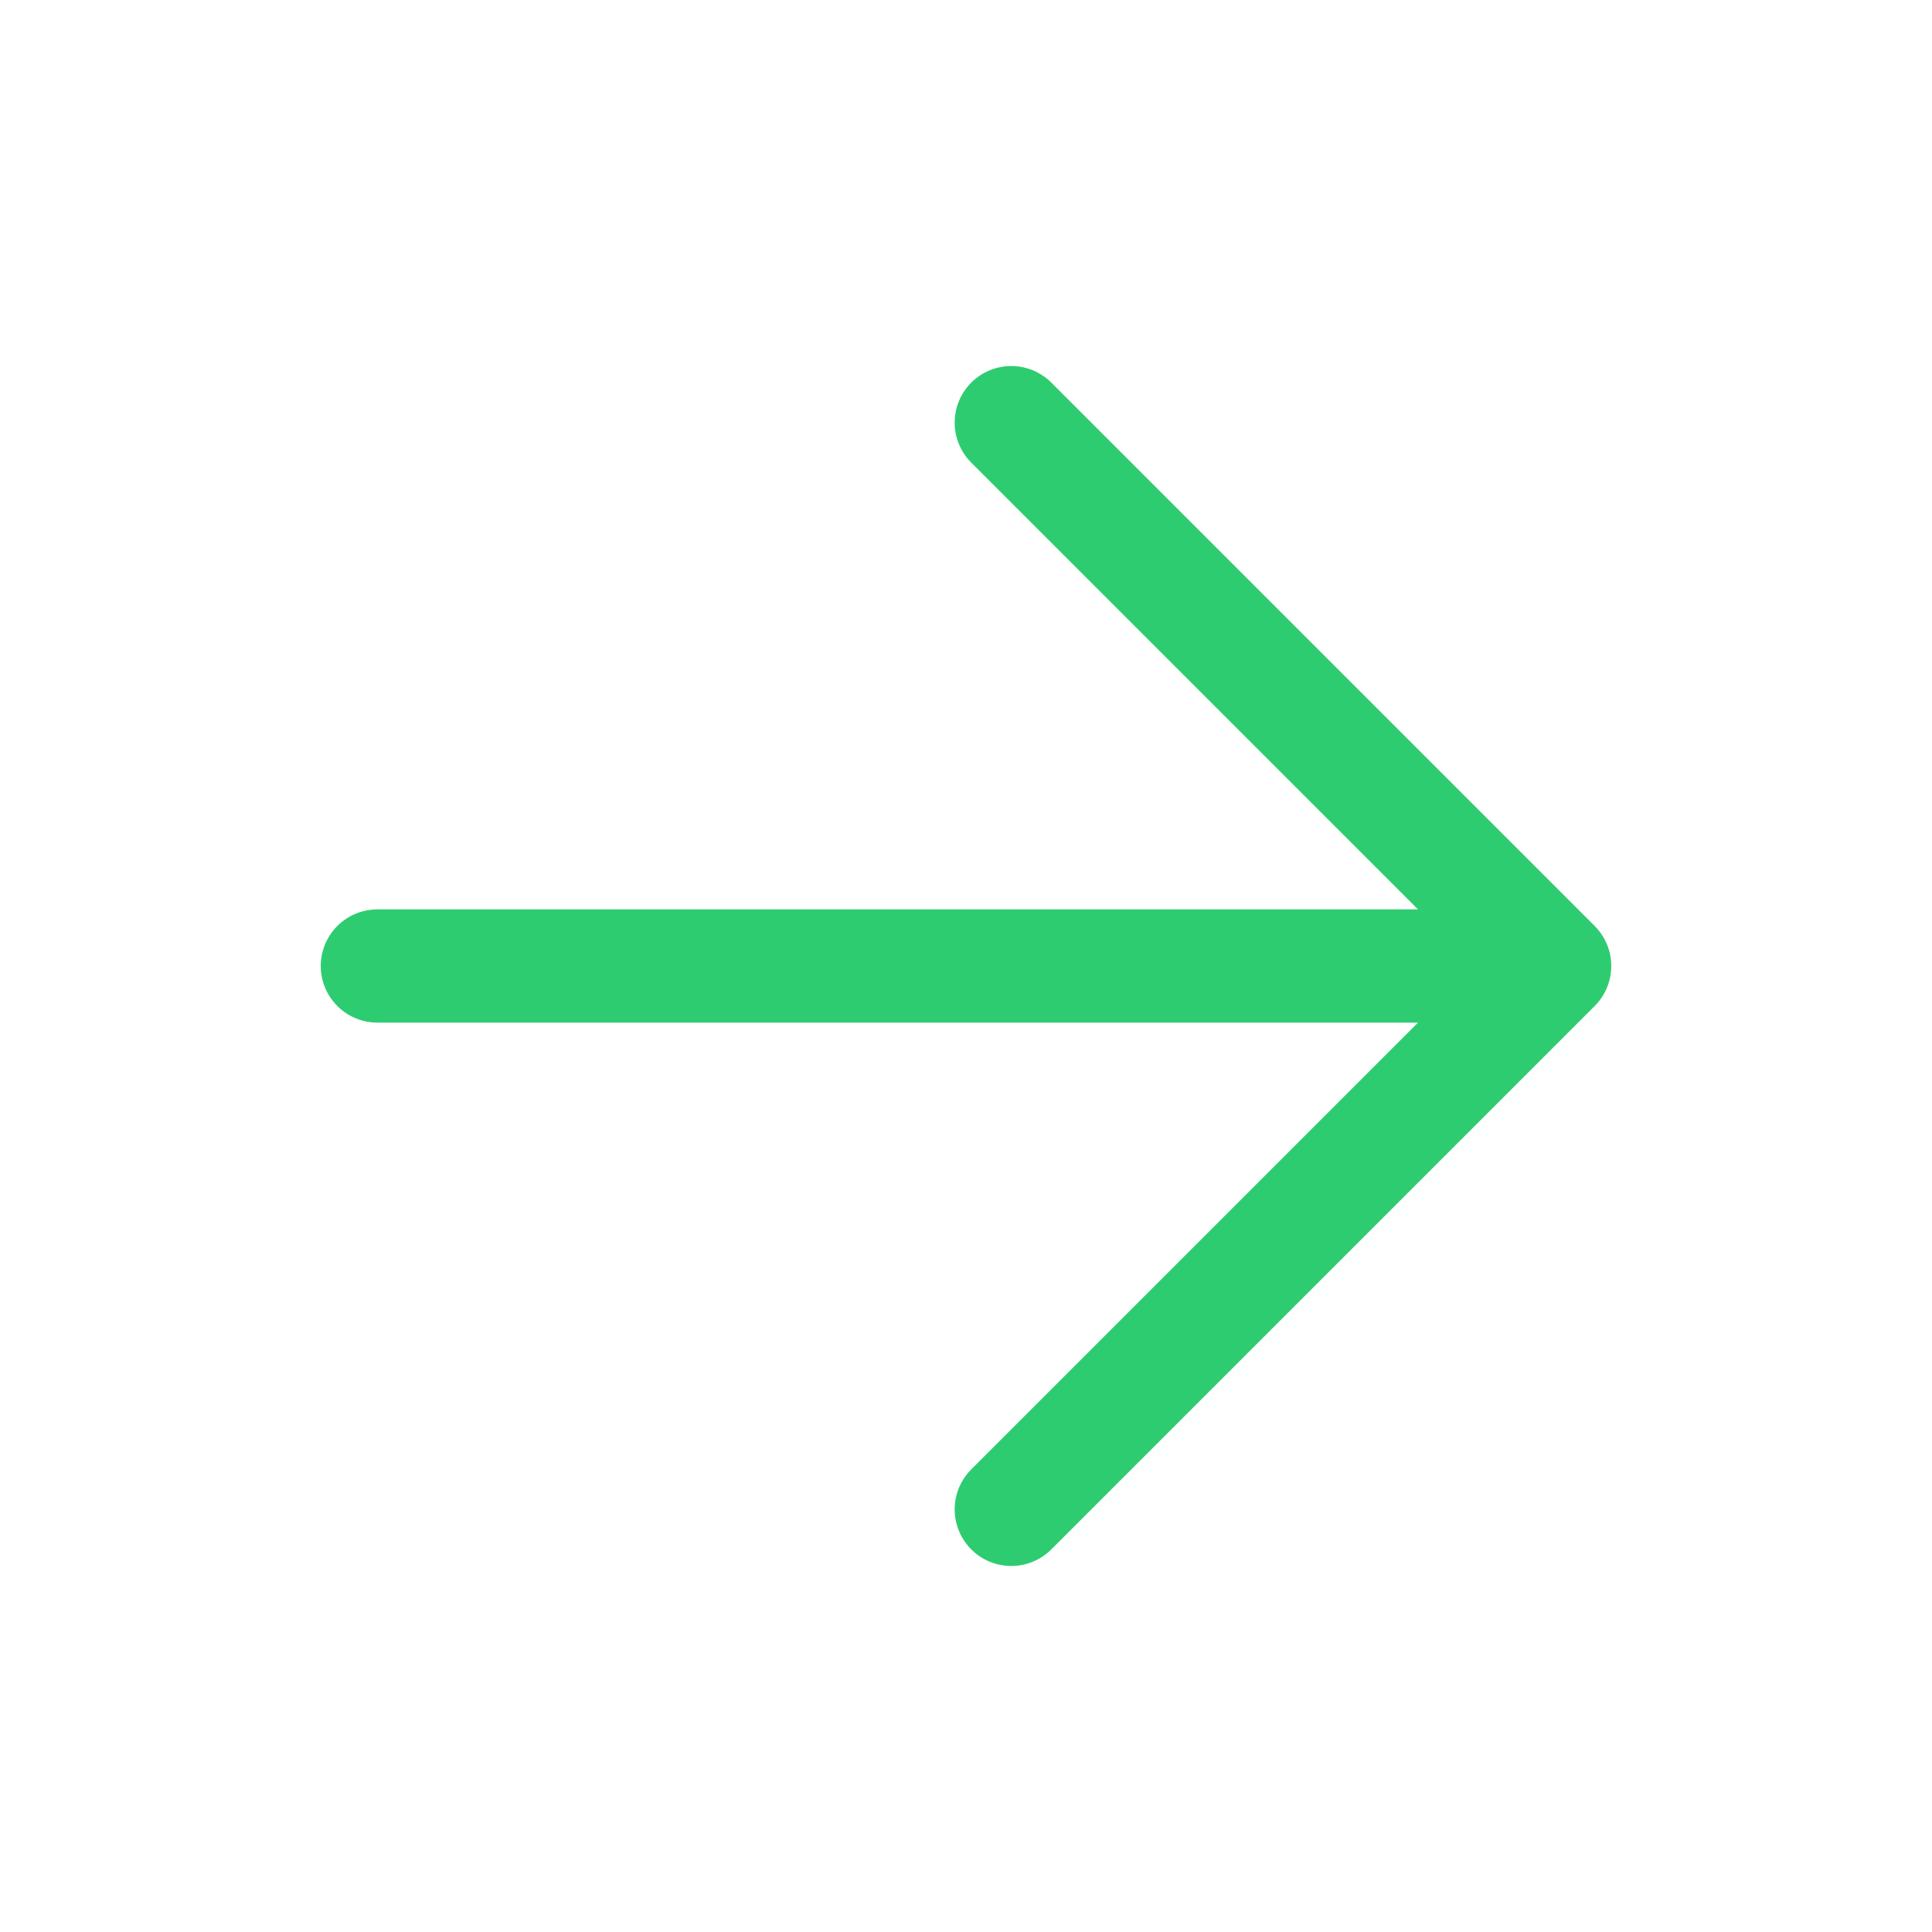
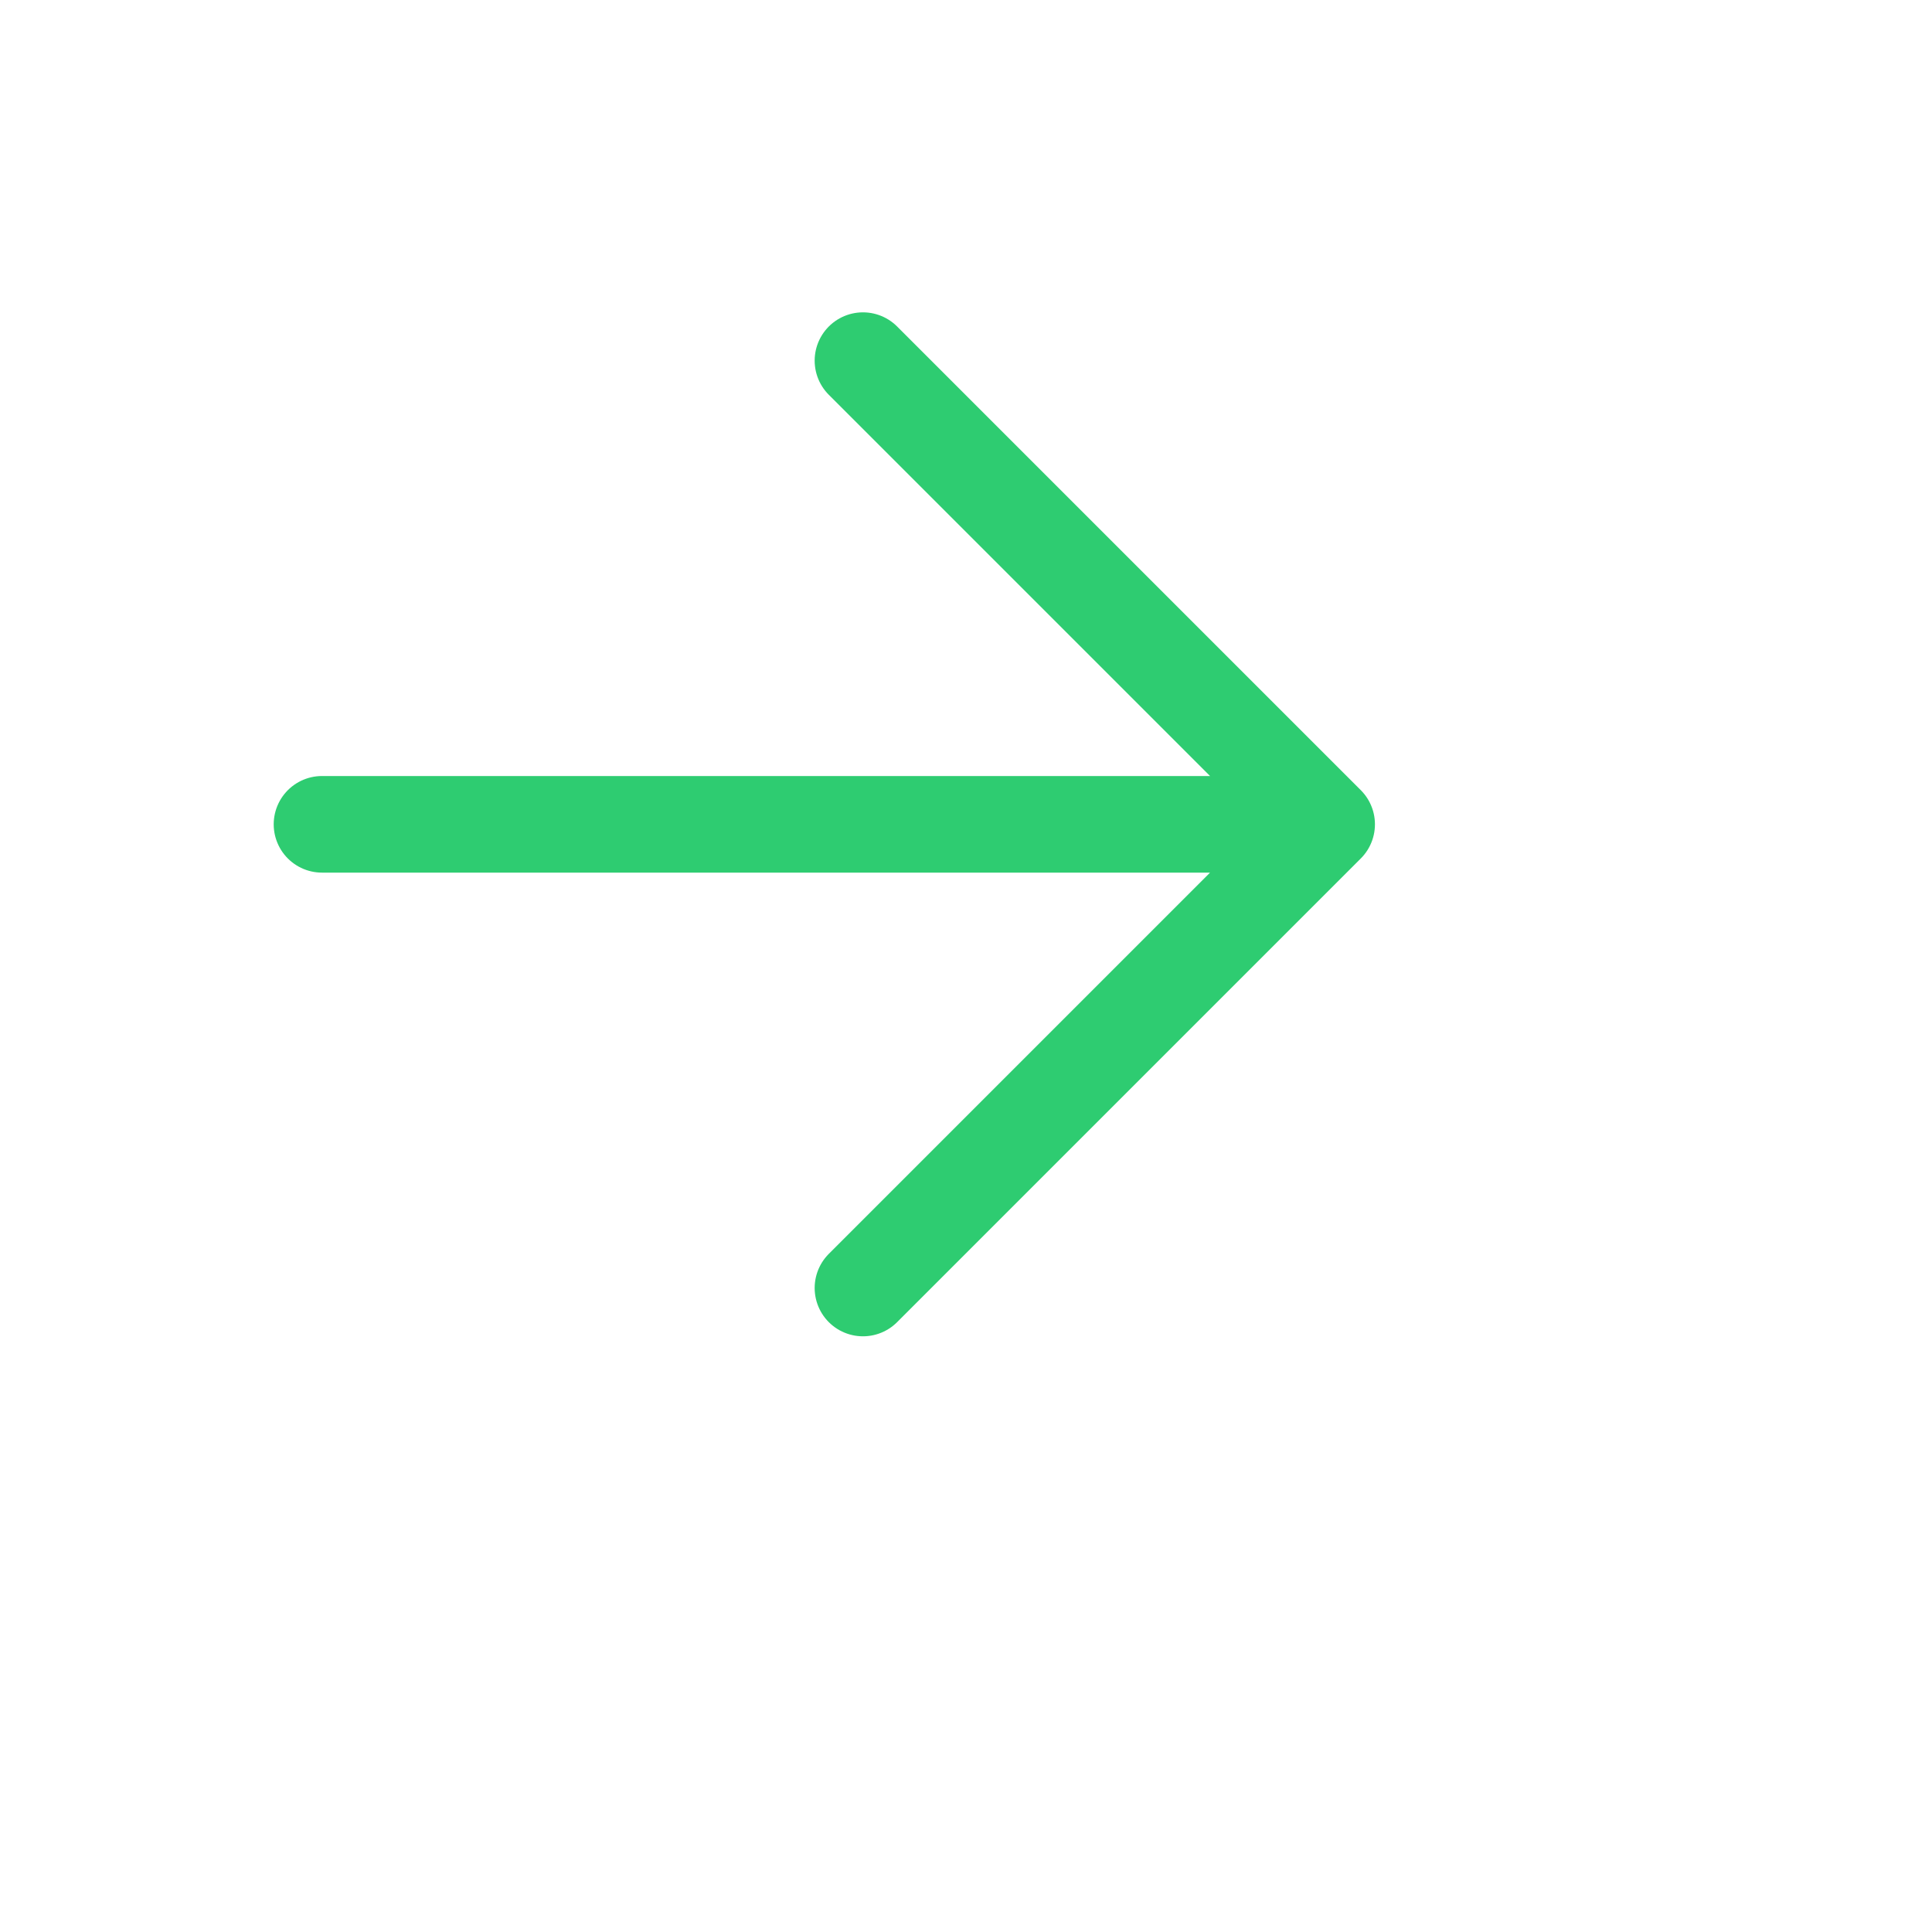
- <svg xmlns="http://www.w3.org/2000/svg" class="ionicon" viewBox="0 0 512 512">
+ <svg xmlns="http://www.w3.org/2000/svg" class="ionicon" viewBox="0 0 600 600">
  <path fill="none" stroke="#2ecc71" stroke-linecap="round" stroke-linejoin="round" stroke-width="30" d="M268 112l144 144-144 144M392 256H100" />
</svg>
